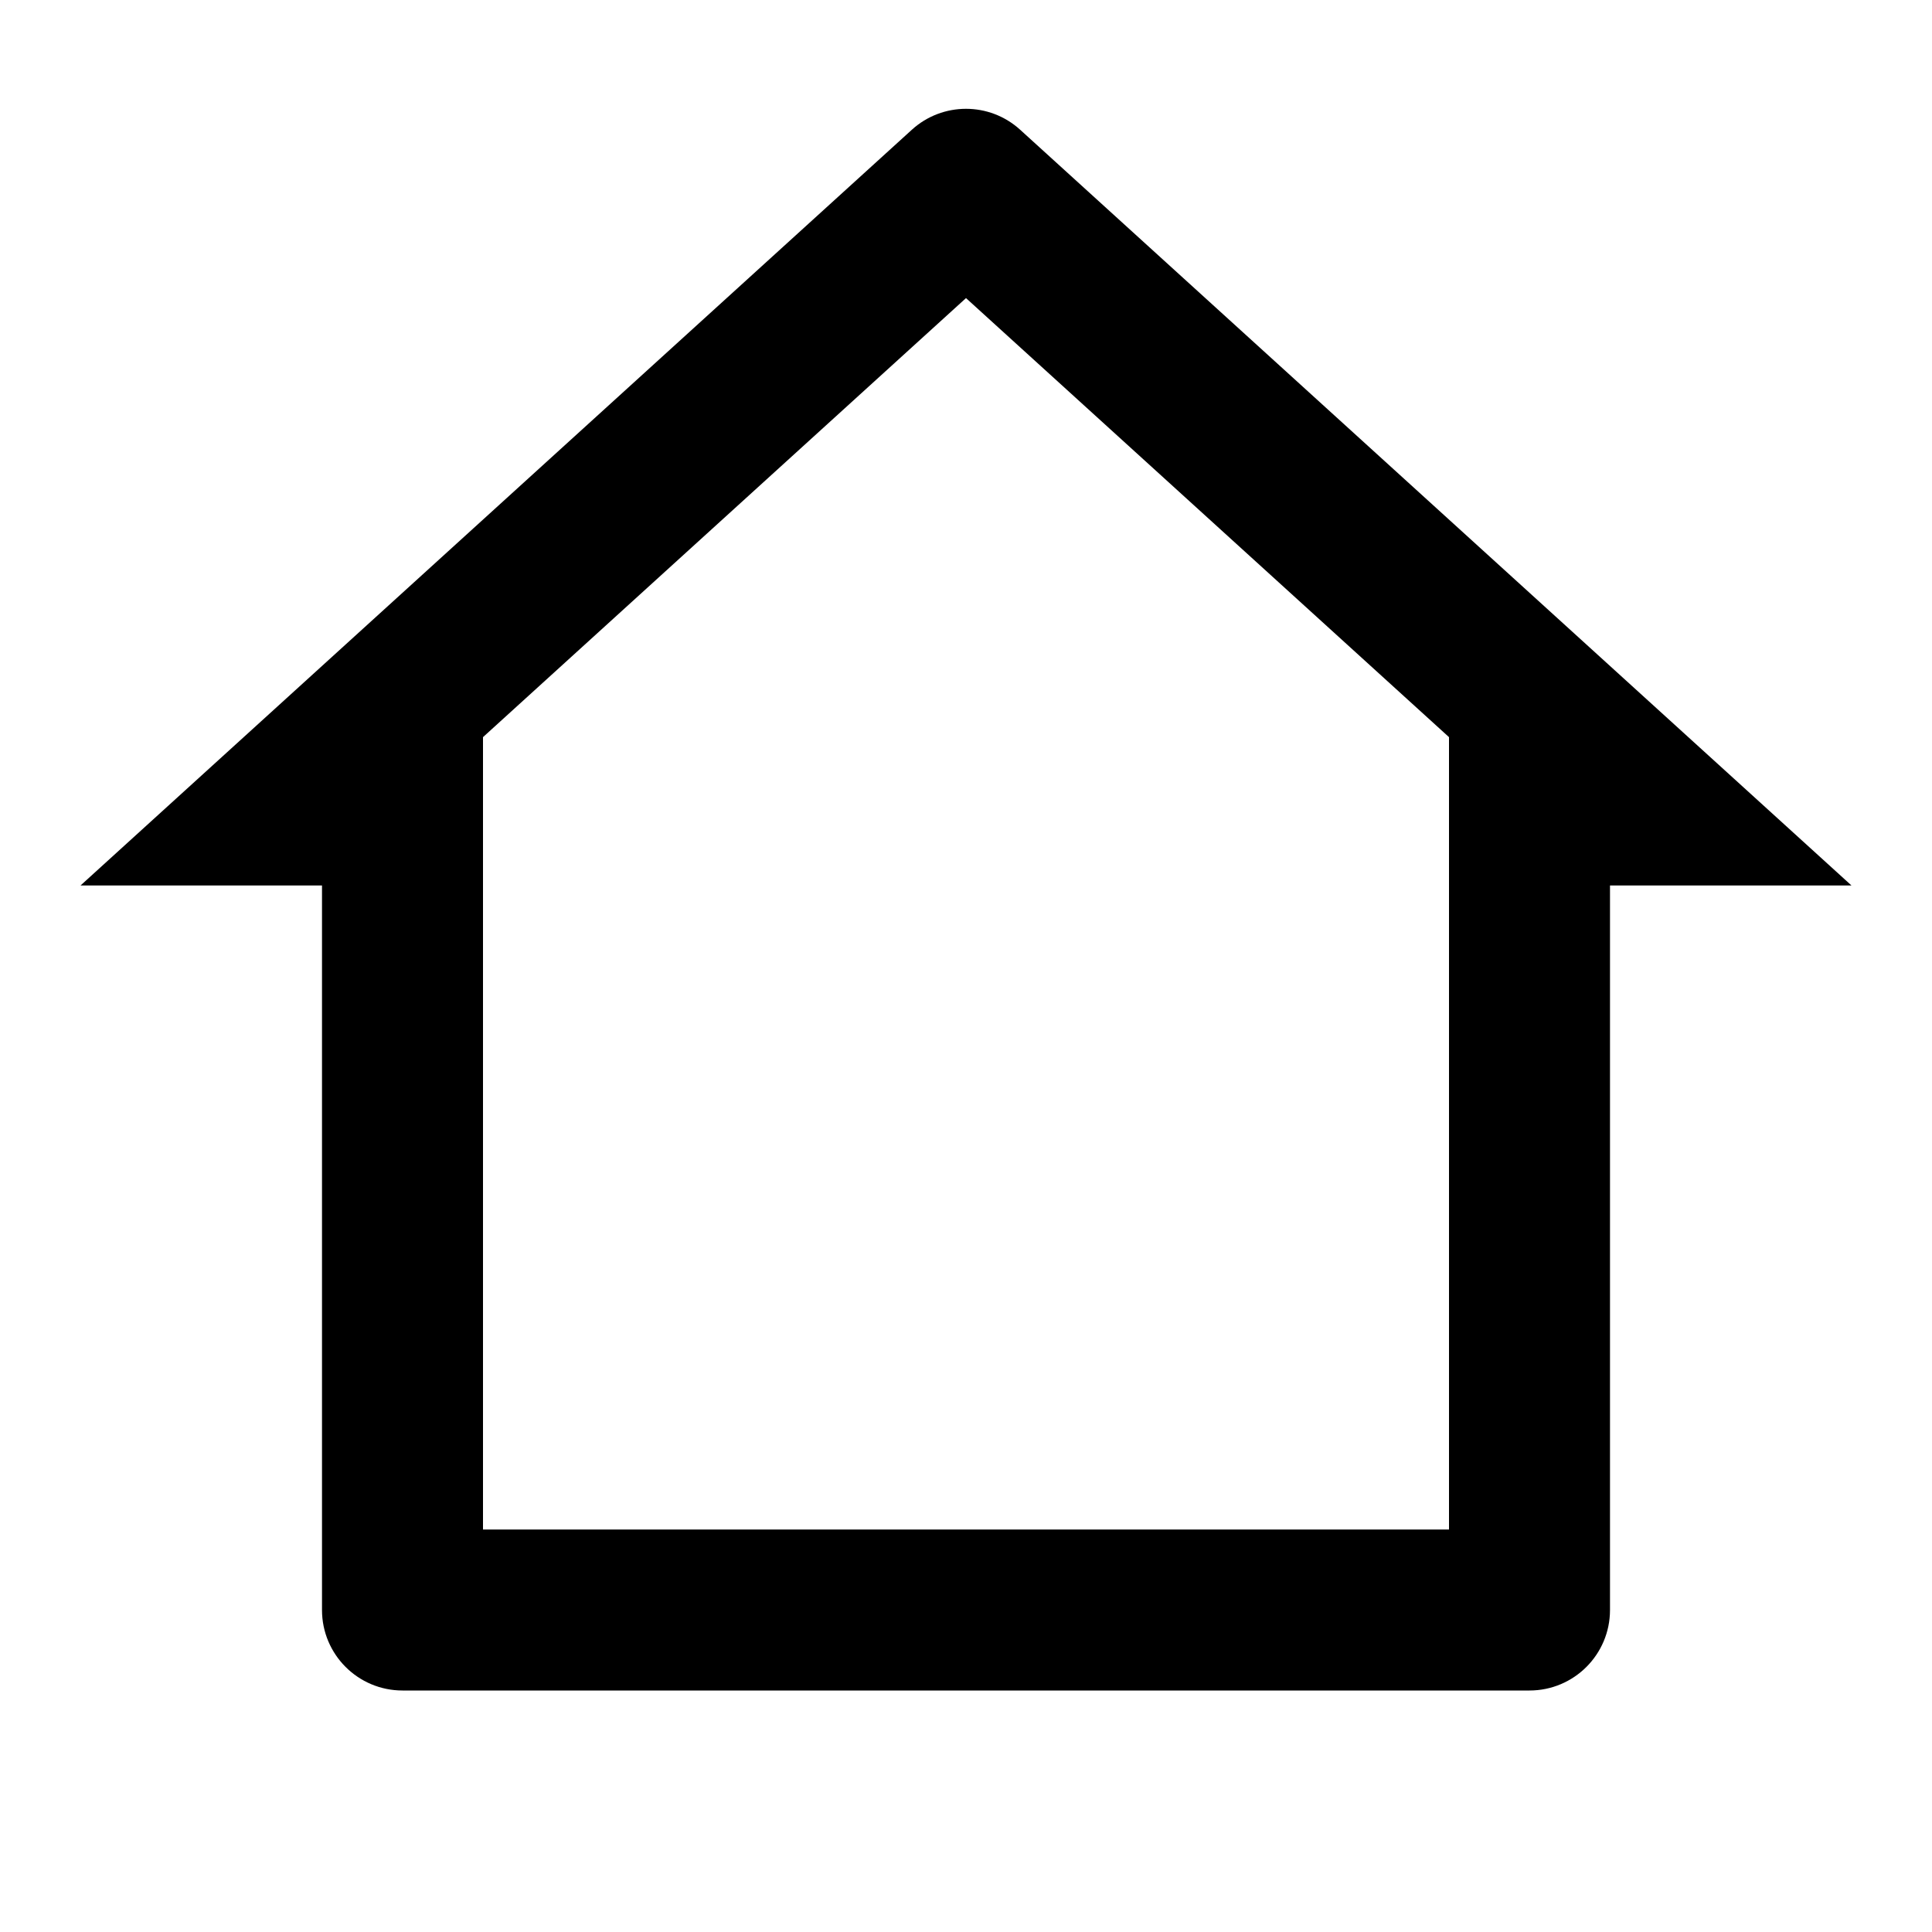
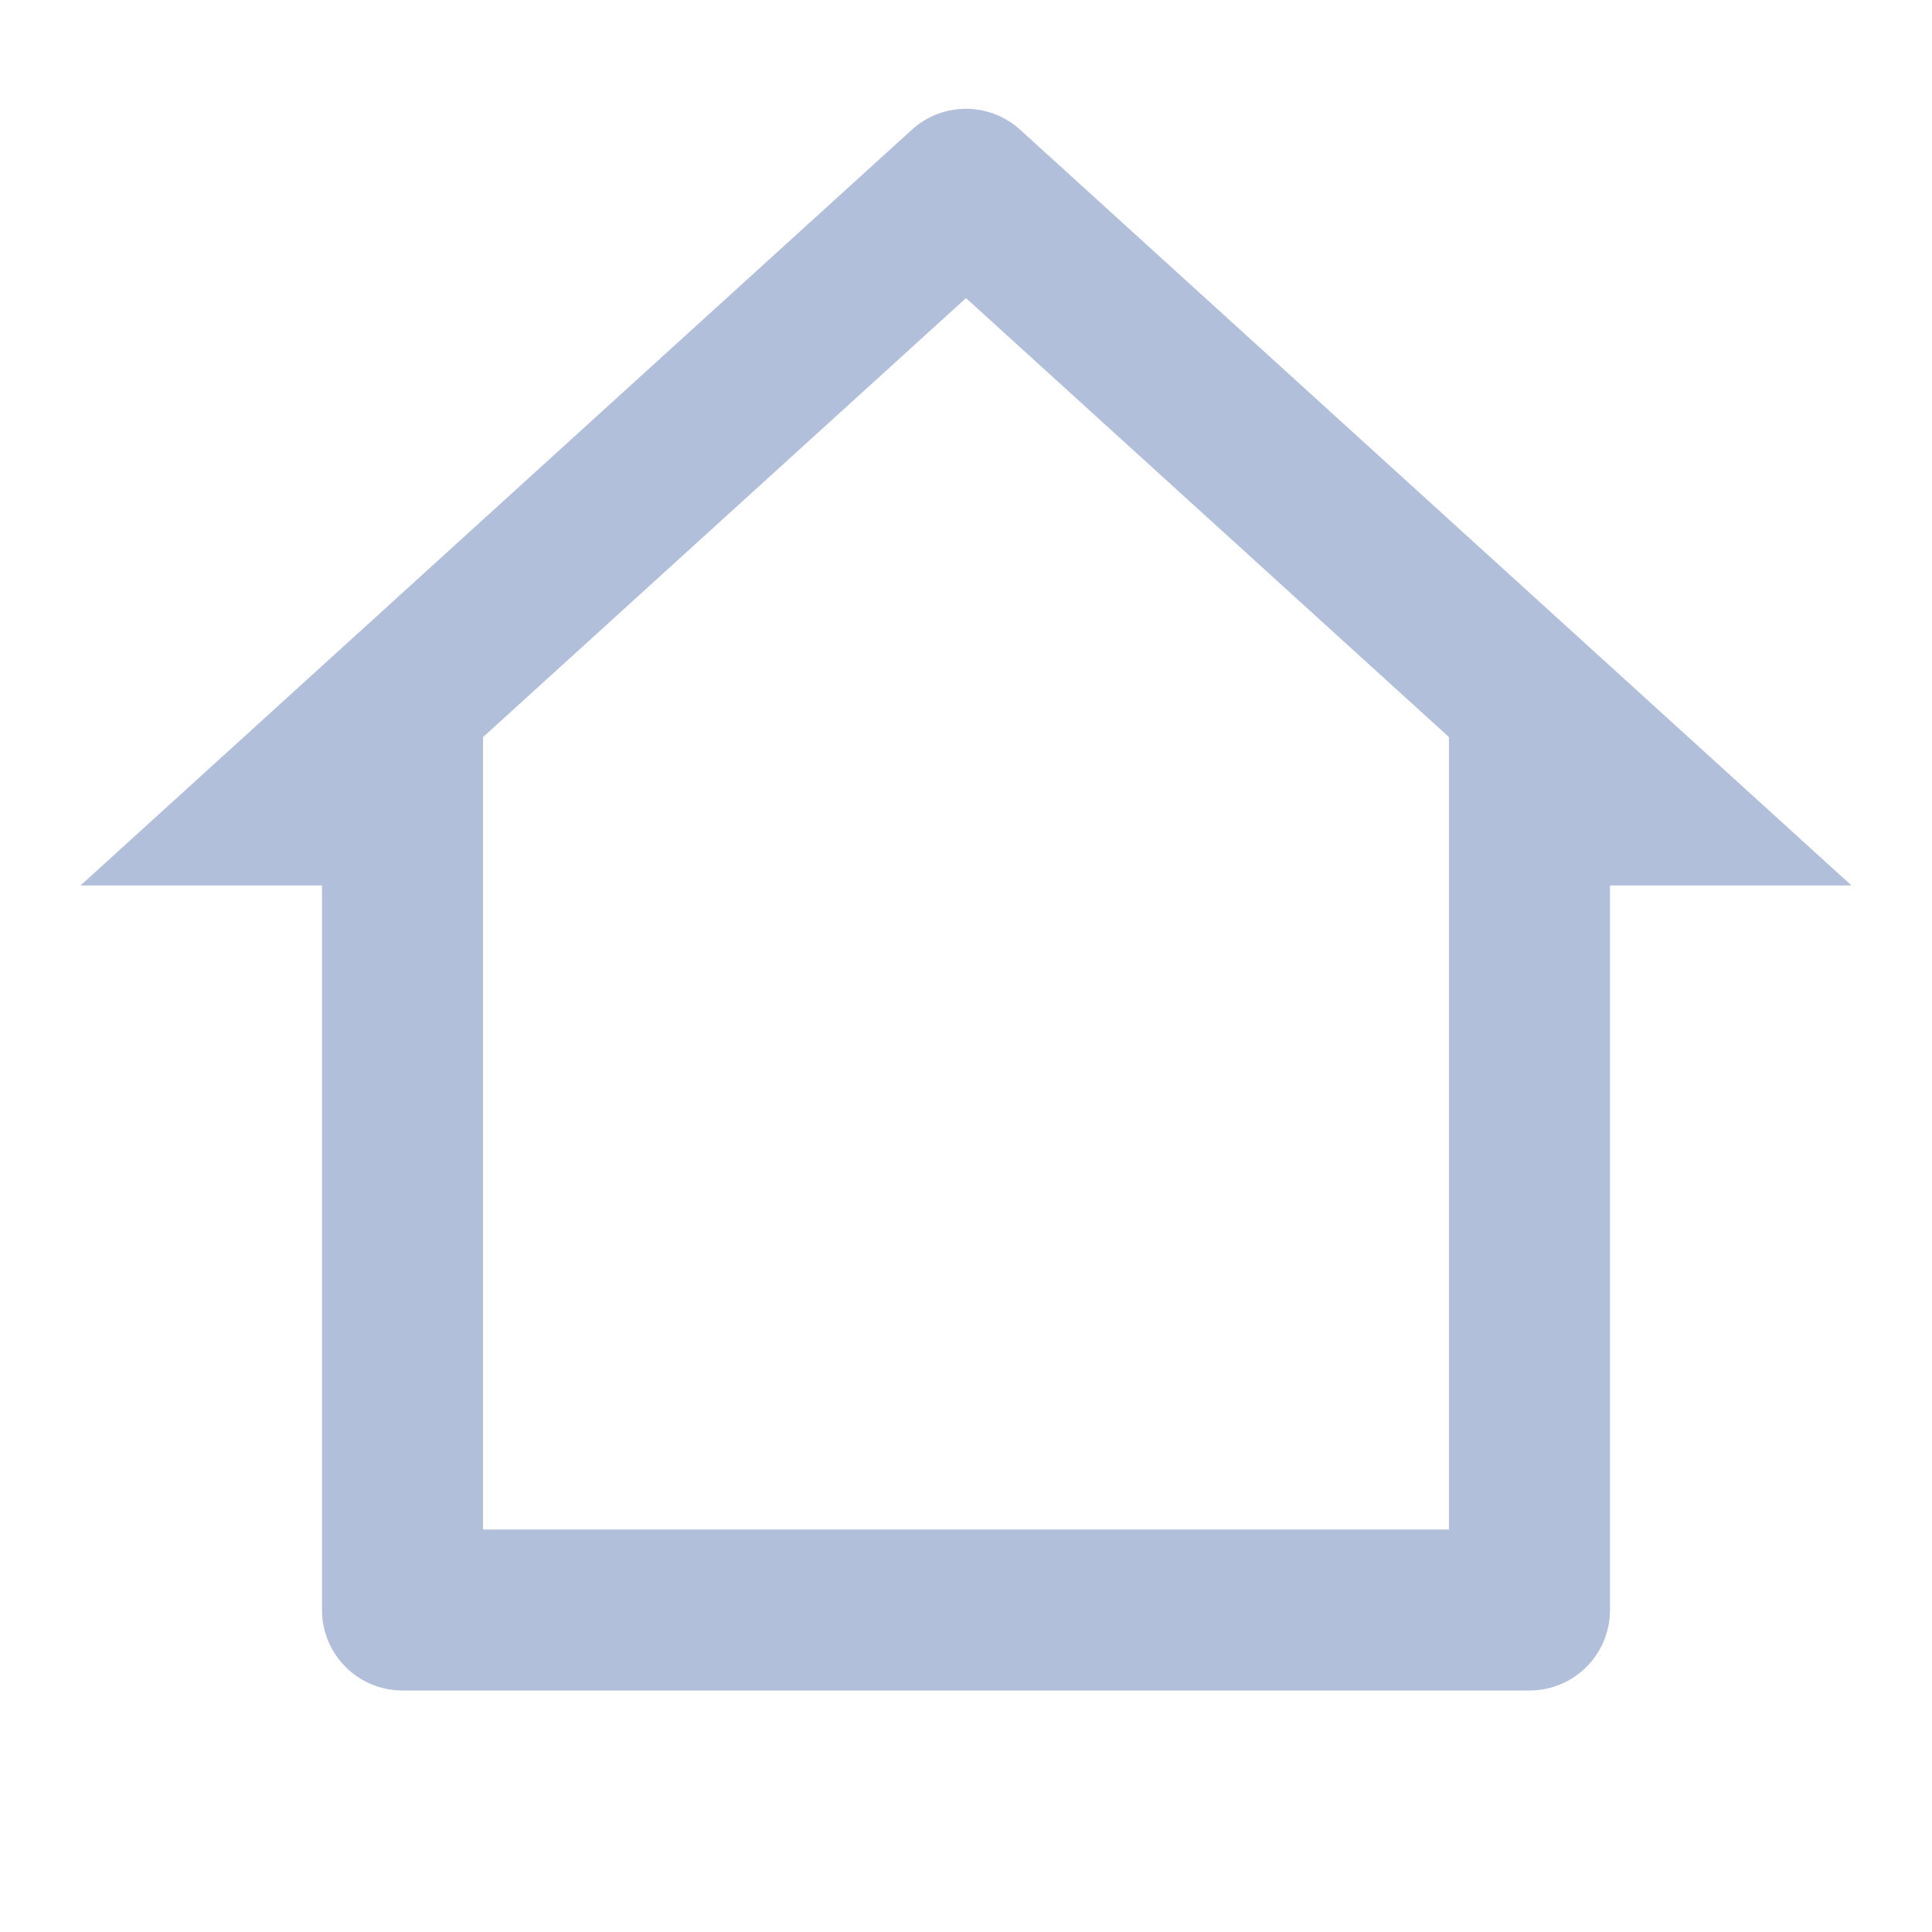
<svg xmlns="http://www.w3.org/2000/svg" viewBox="0 0 24 24" width="24" height="24">
  <path fill="none" d="M0 0h24v24H0z" />
-   <path d="M19 21H5a1 1 0 0 1-1-1v-9H1l10.327-9.388a1 1 0 0 1 1.346 0L23 11h-3v9a1 1 0 0 1-1 1zM6 19h12V9.157l-6-5.454-6 5.454V19z" fill="#000" />
+   <path d="M19 21H5a1 1 0 0 1-1-1v-9H1l10.327-9.388a1 1 0 0 1 1.346 0L23 11h-3v9a1 1 0 0 1-1 1zM6 19h12V9.157l-6-5.454-6 5.454V19z" fill="#b2bfdb" />
</svg>
